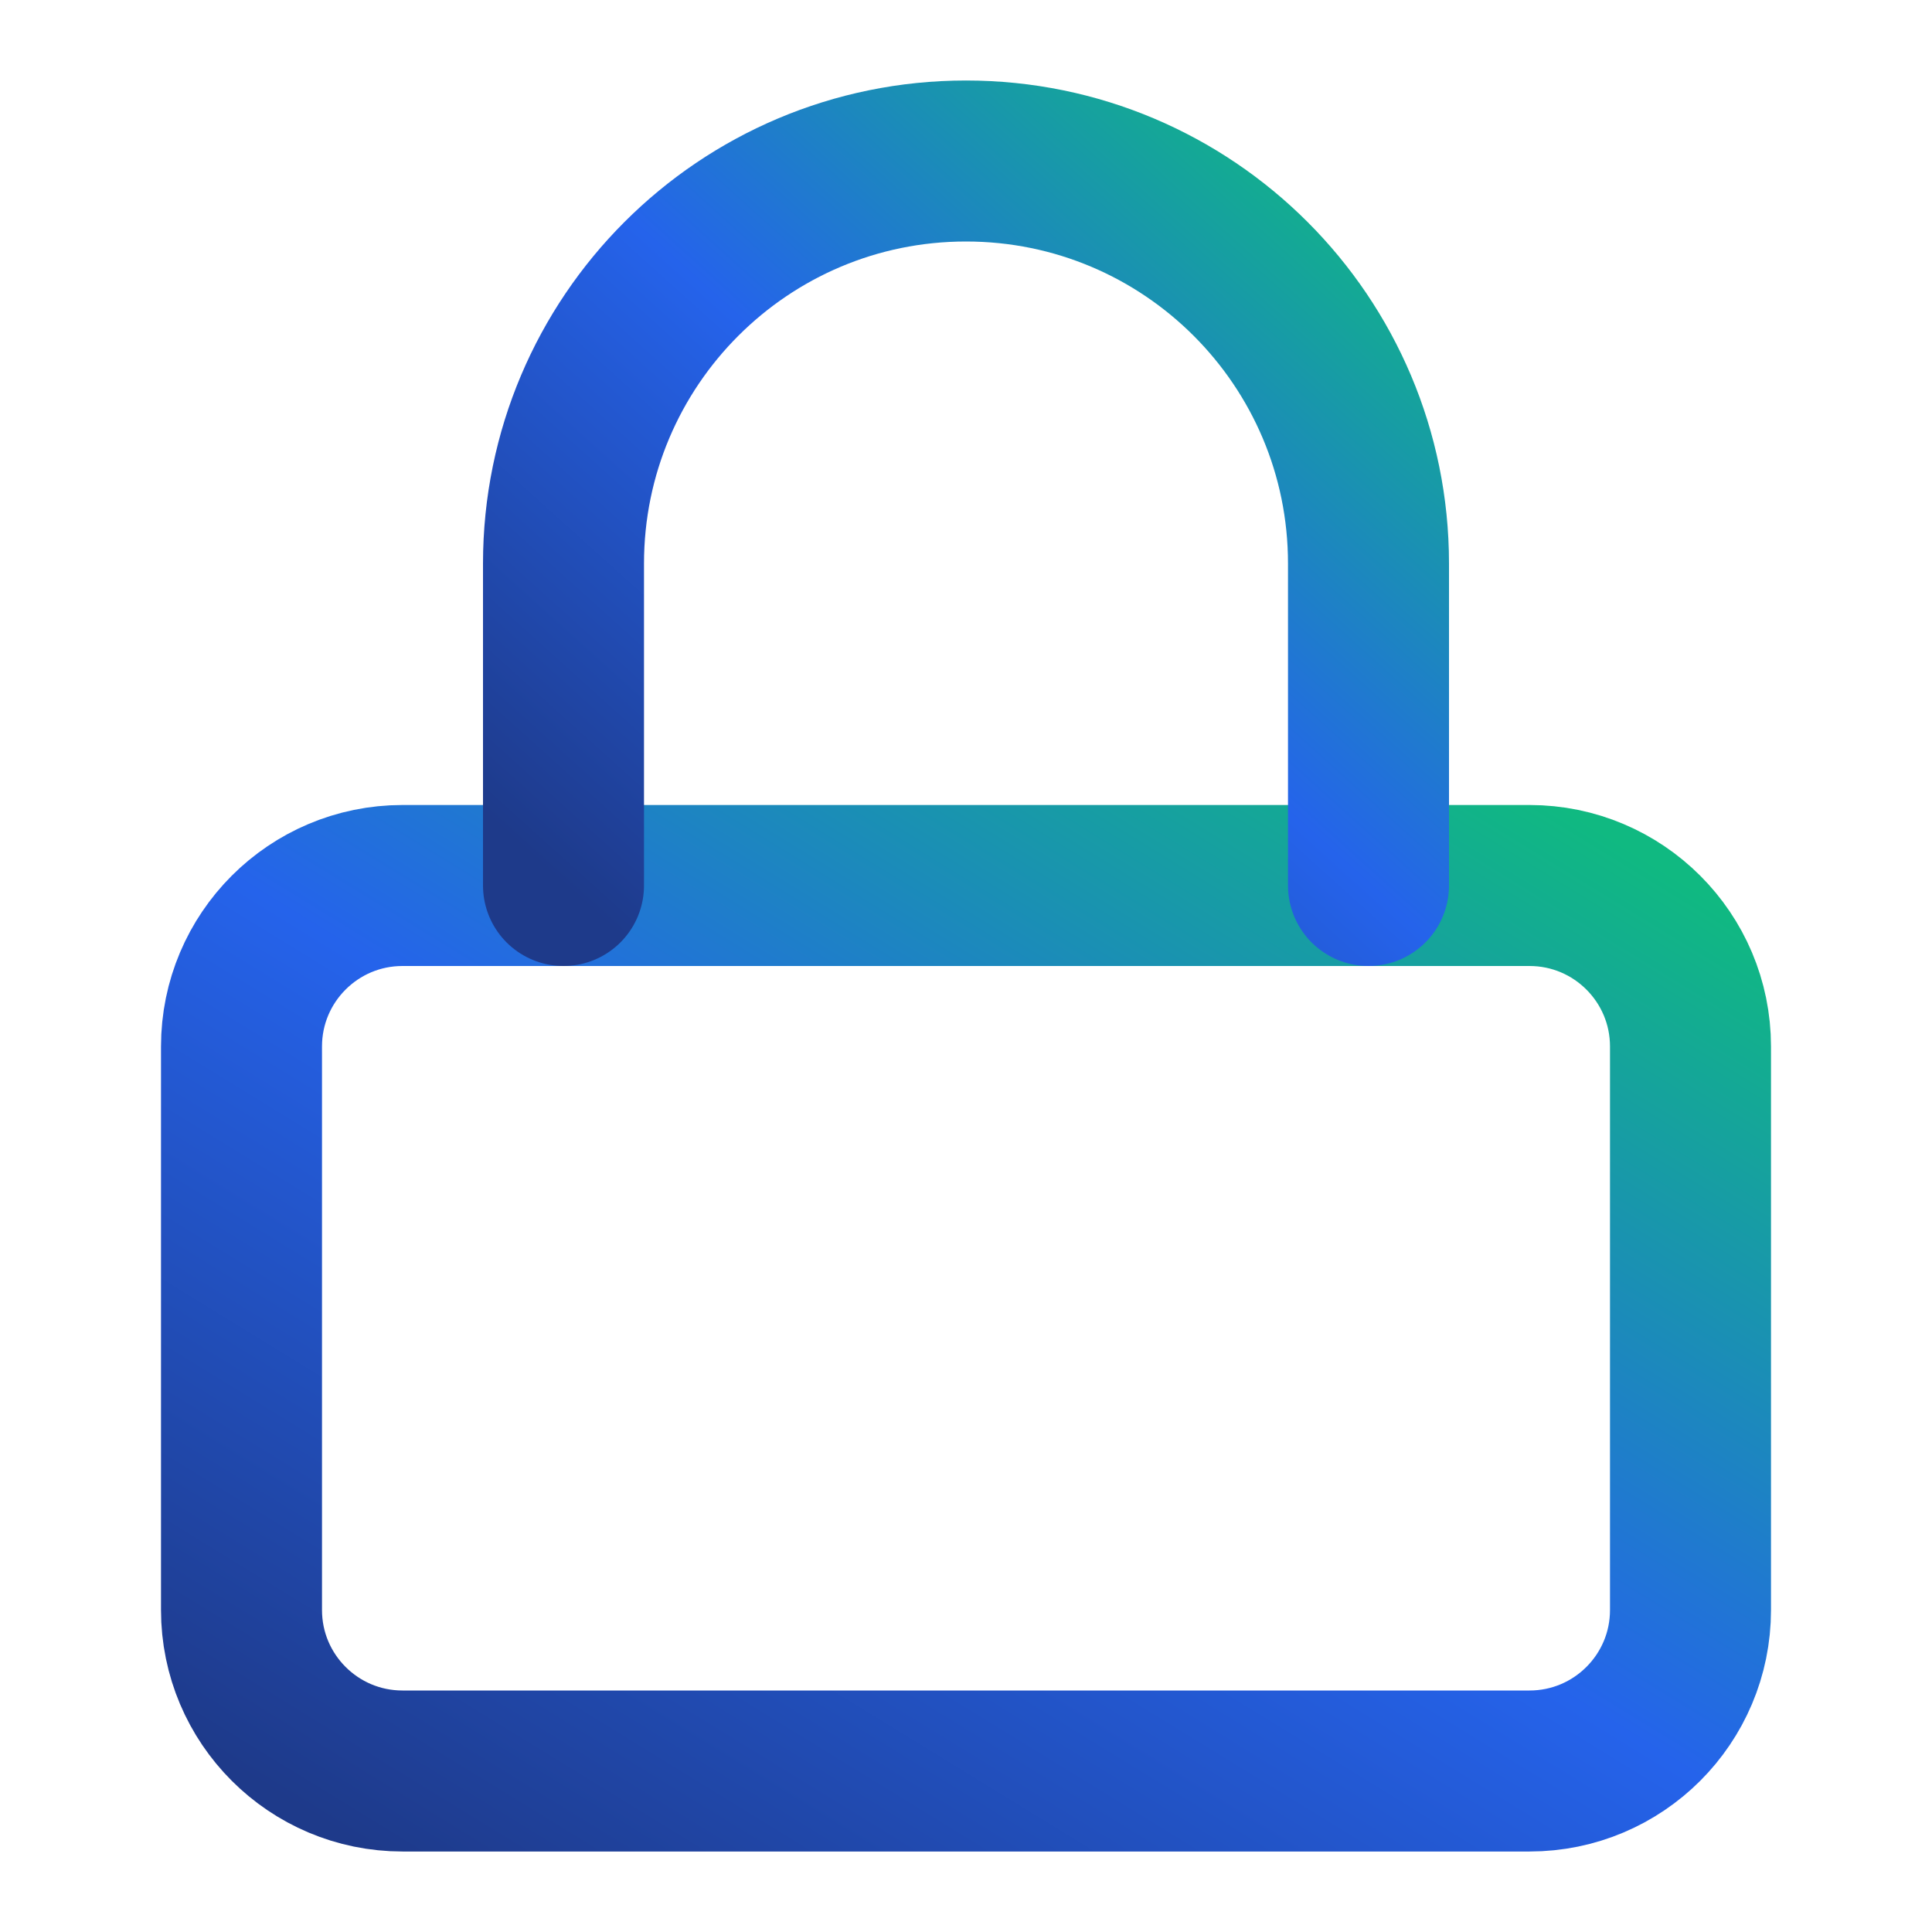
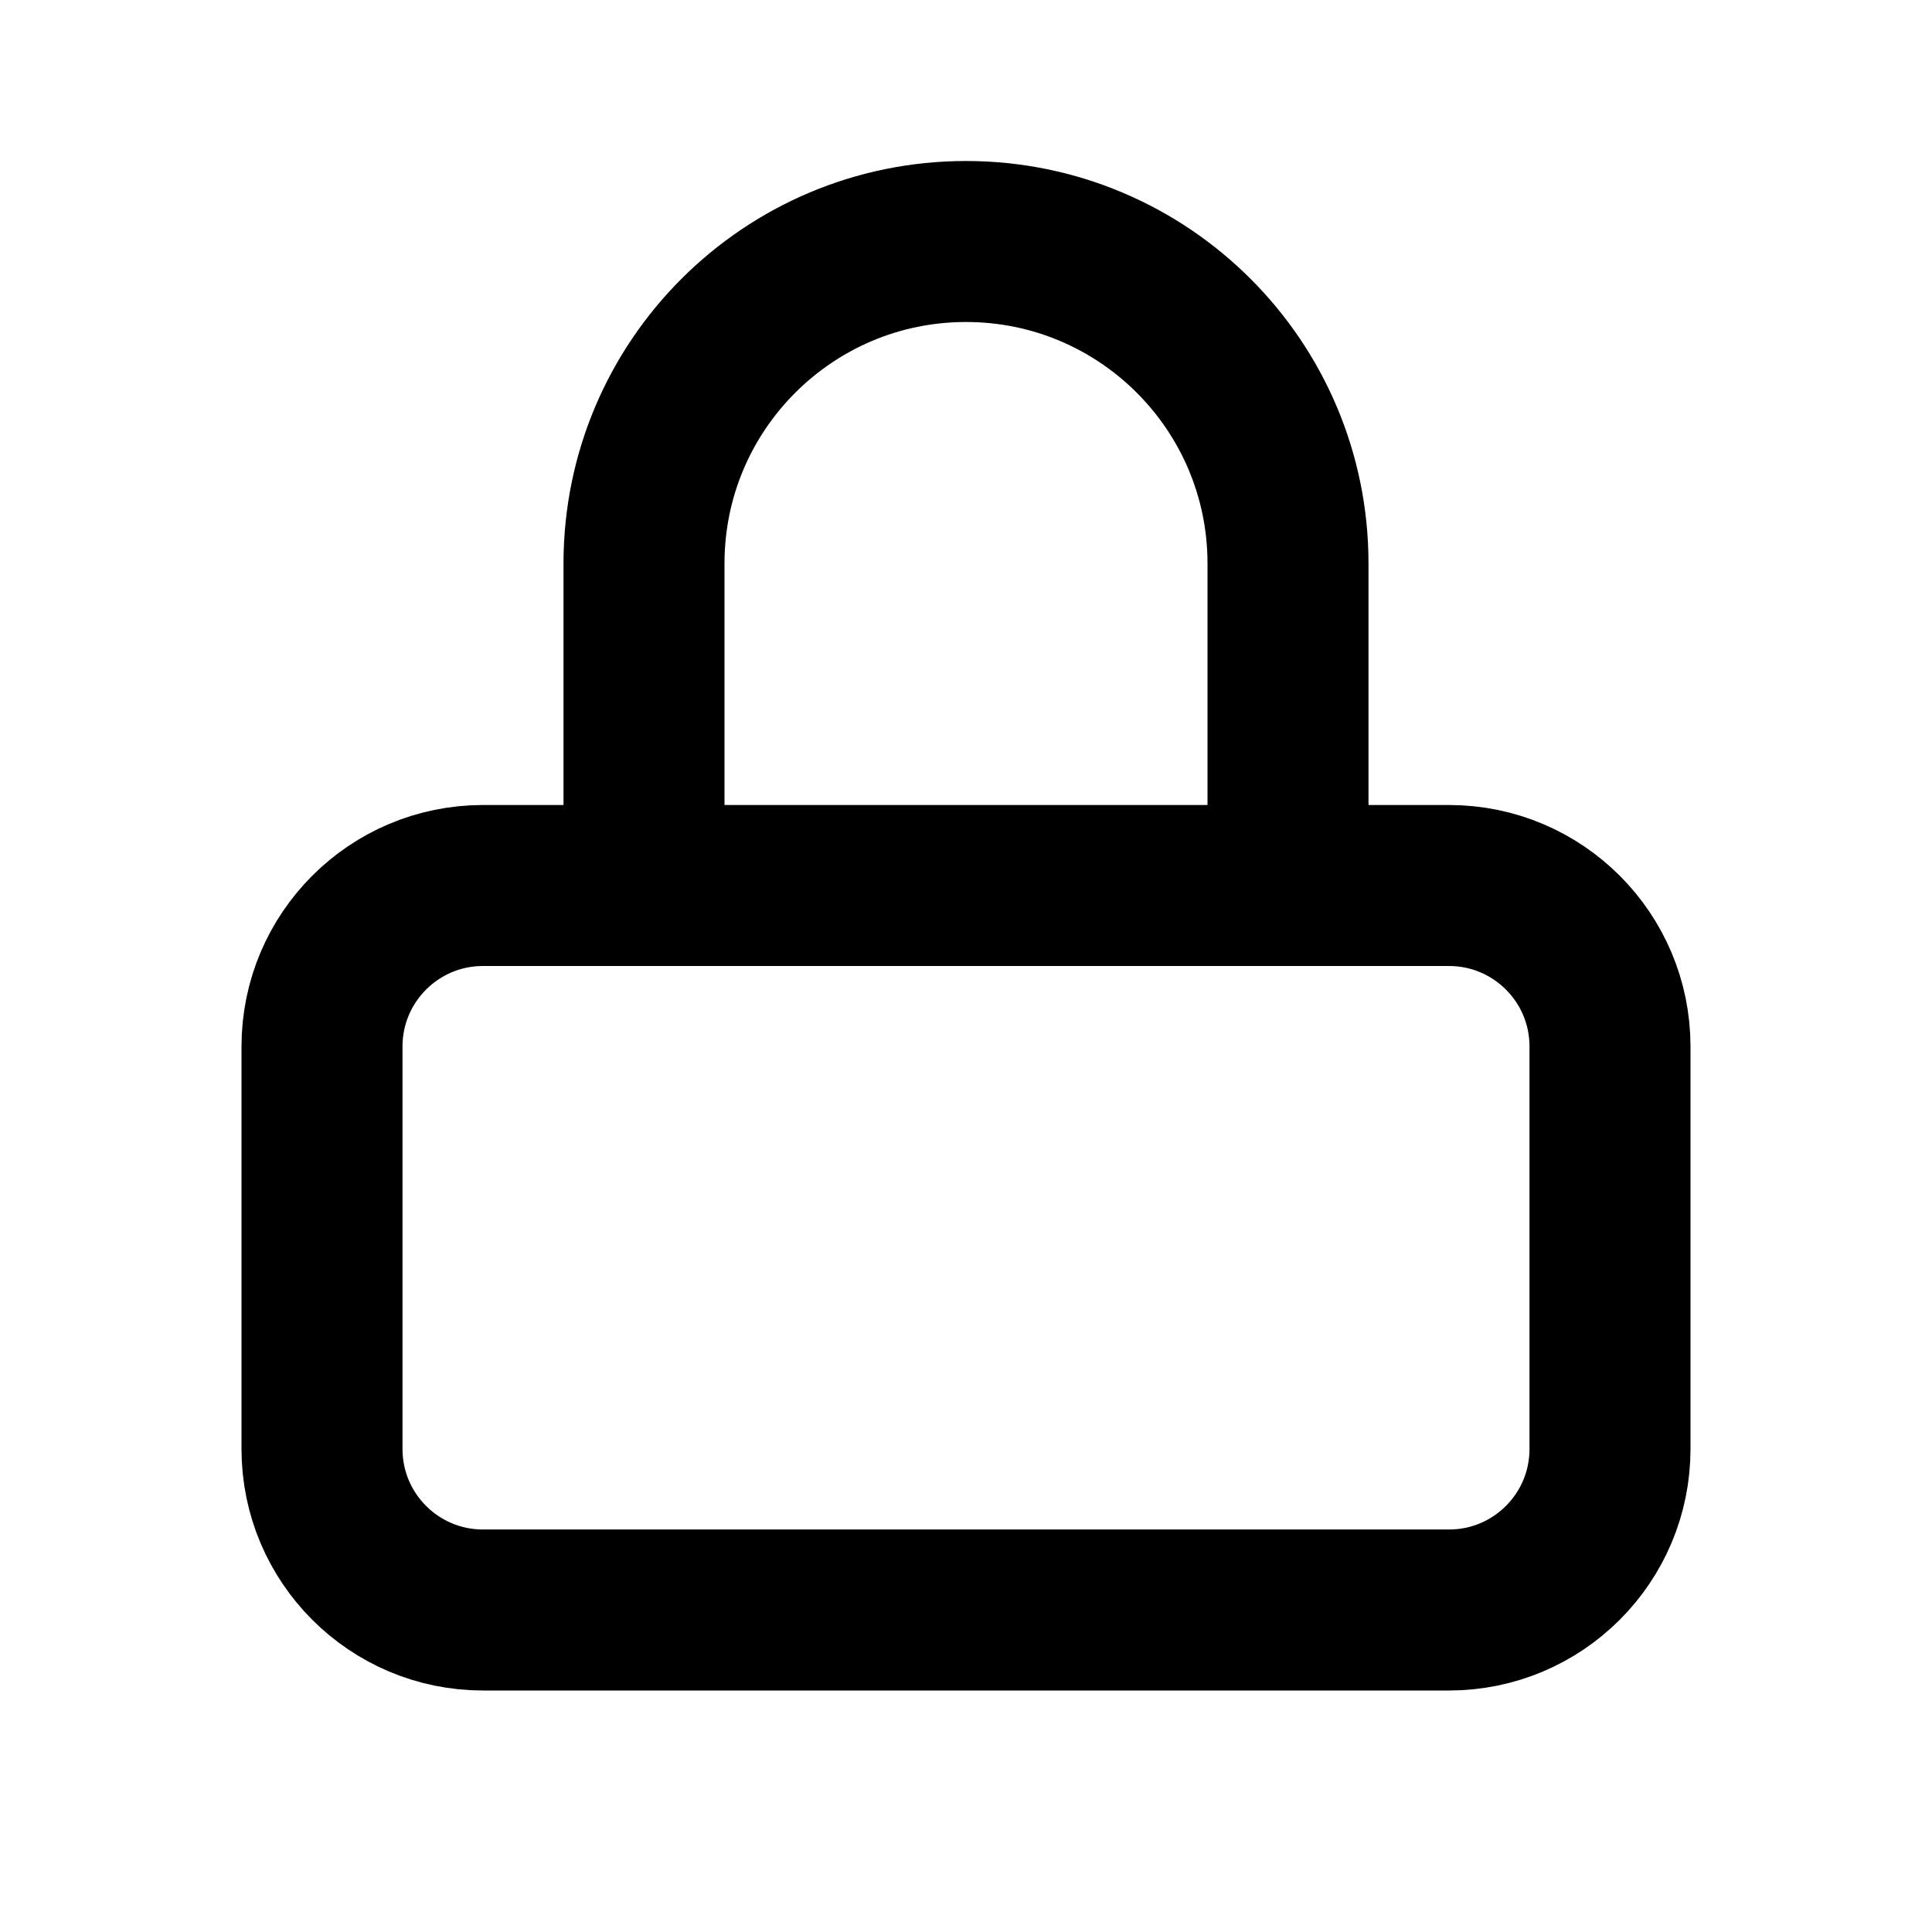
- <svg xmlns="http://www.w3.org/2000/svg" width="24" height="24" viewBox="0 0 24 24" fill="none" stroke="url(#brGradient)" stroke-width="2" stroke-linecap="round" stroke-linejoin="round">
-   <defs>
-     <linearGradient id="brGradient" x1="0%" y1="100%" x2="100%" y2="0%">
-       <stop offset="0%" stop-color="#1e3a8a" />
-       <stop offset="50%" stop-color="#2563eb" />
-       <stop offset="100%" stop-color="#10b981" />
-     </linearGradient>
-   </defs>
-   <rect width="18" height="11" x="3" y="11" rx="2" ry="2" />
-   <path d="M7 11V7a5 5 0 0 1 10 0v4" />
+ <svg xmlns="http://www.w3.org/2000/svg" width="24" height="24" viewBox="0 0 24 24" fill="none" stroke="currentColor" stroke-width="2" stroke-linecap="round" stroke-linejoin="round">
+   <rect x="4" y="11" width="16" height="9" rx="2" />
+   <path d="M8 11V7a4 4 0 0 1 8 0v4" />
</svg>
